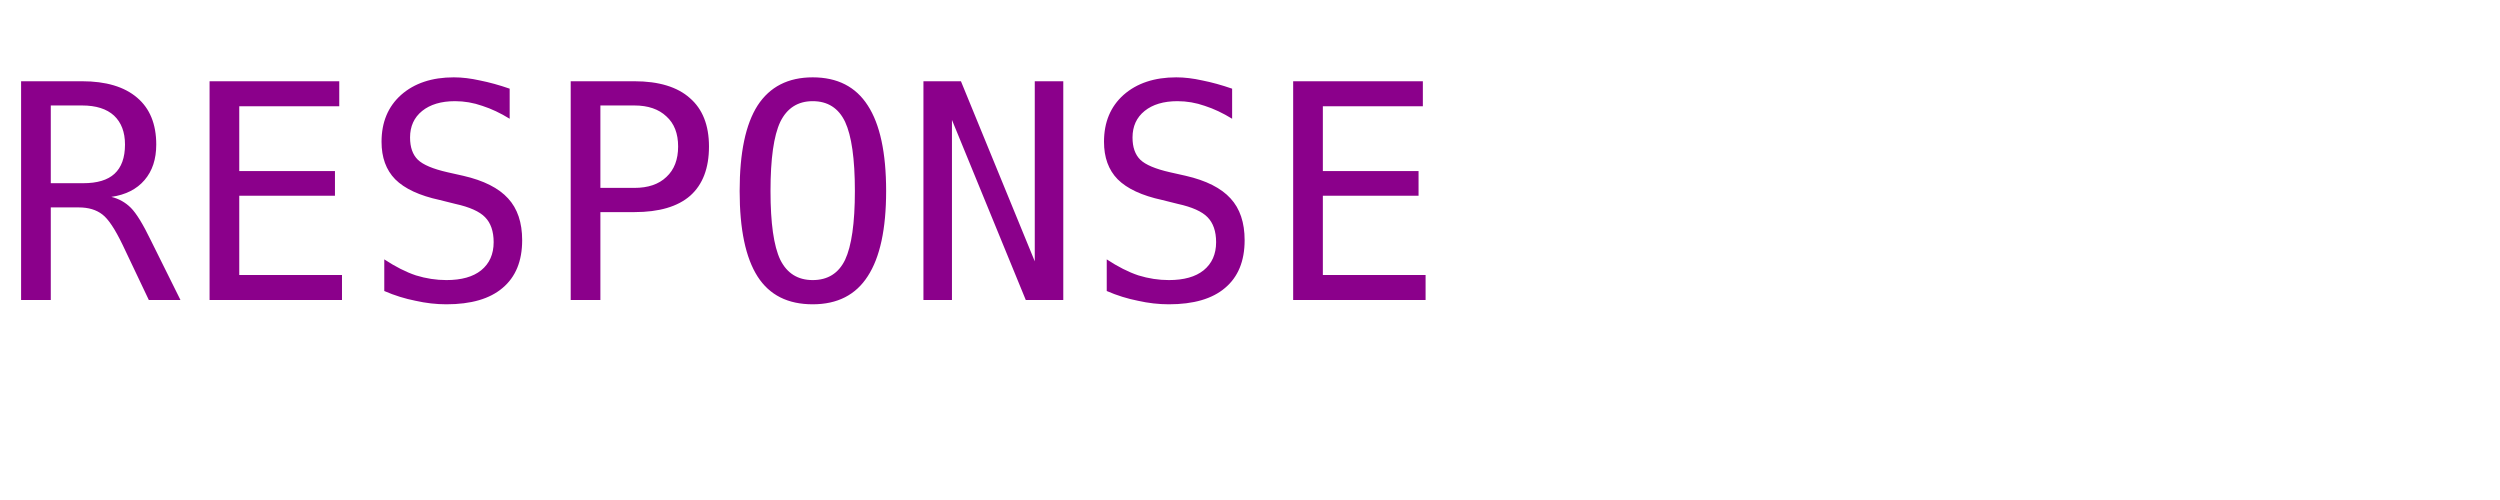
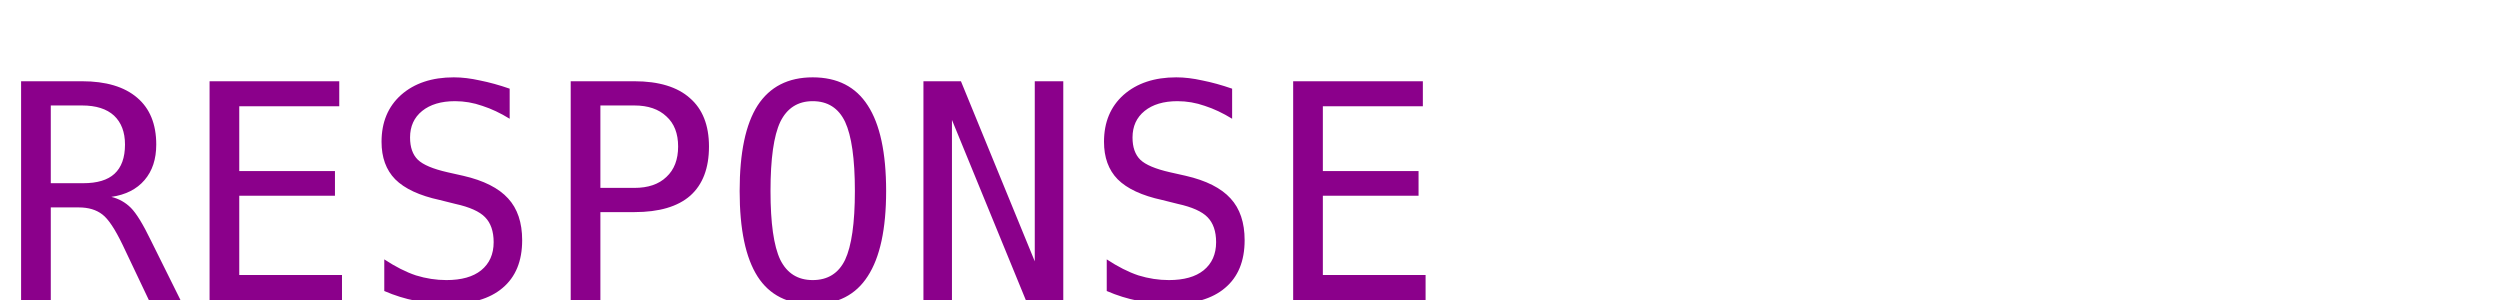
- <svg xmlns="http://www.w3.org/2000/svg" version="1.1" width="100" height="20">
+ <svg xmlns="http://www.w3.org/2000/svg" version="1.1" width="100" height="12">
  <text font-family="monospace" font-size="12" x="0" y="12">
    <tspan fill="darkmagenta">RESPONSE</tspan>
  </text>
</svg>
